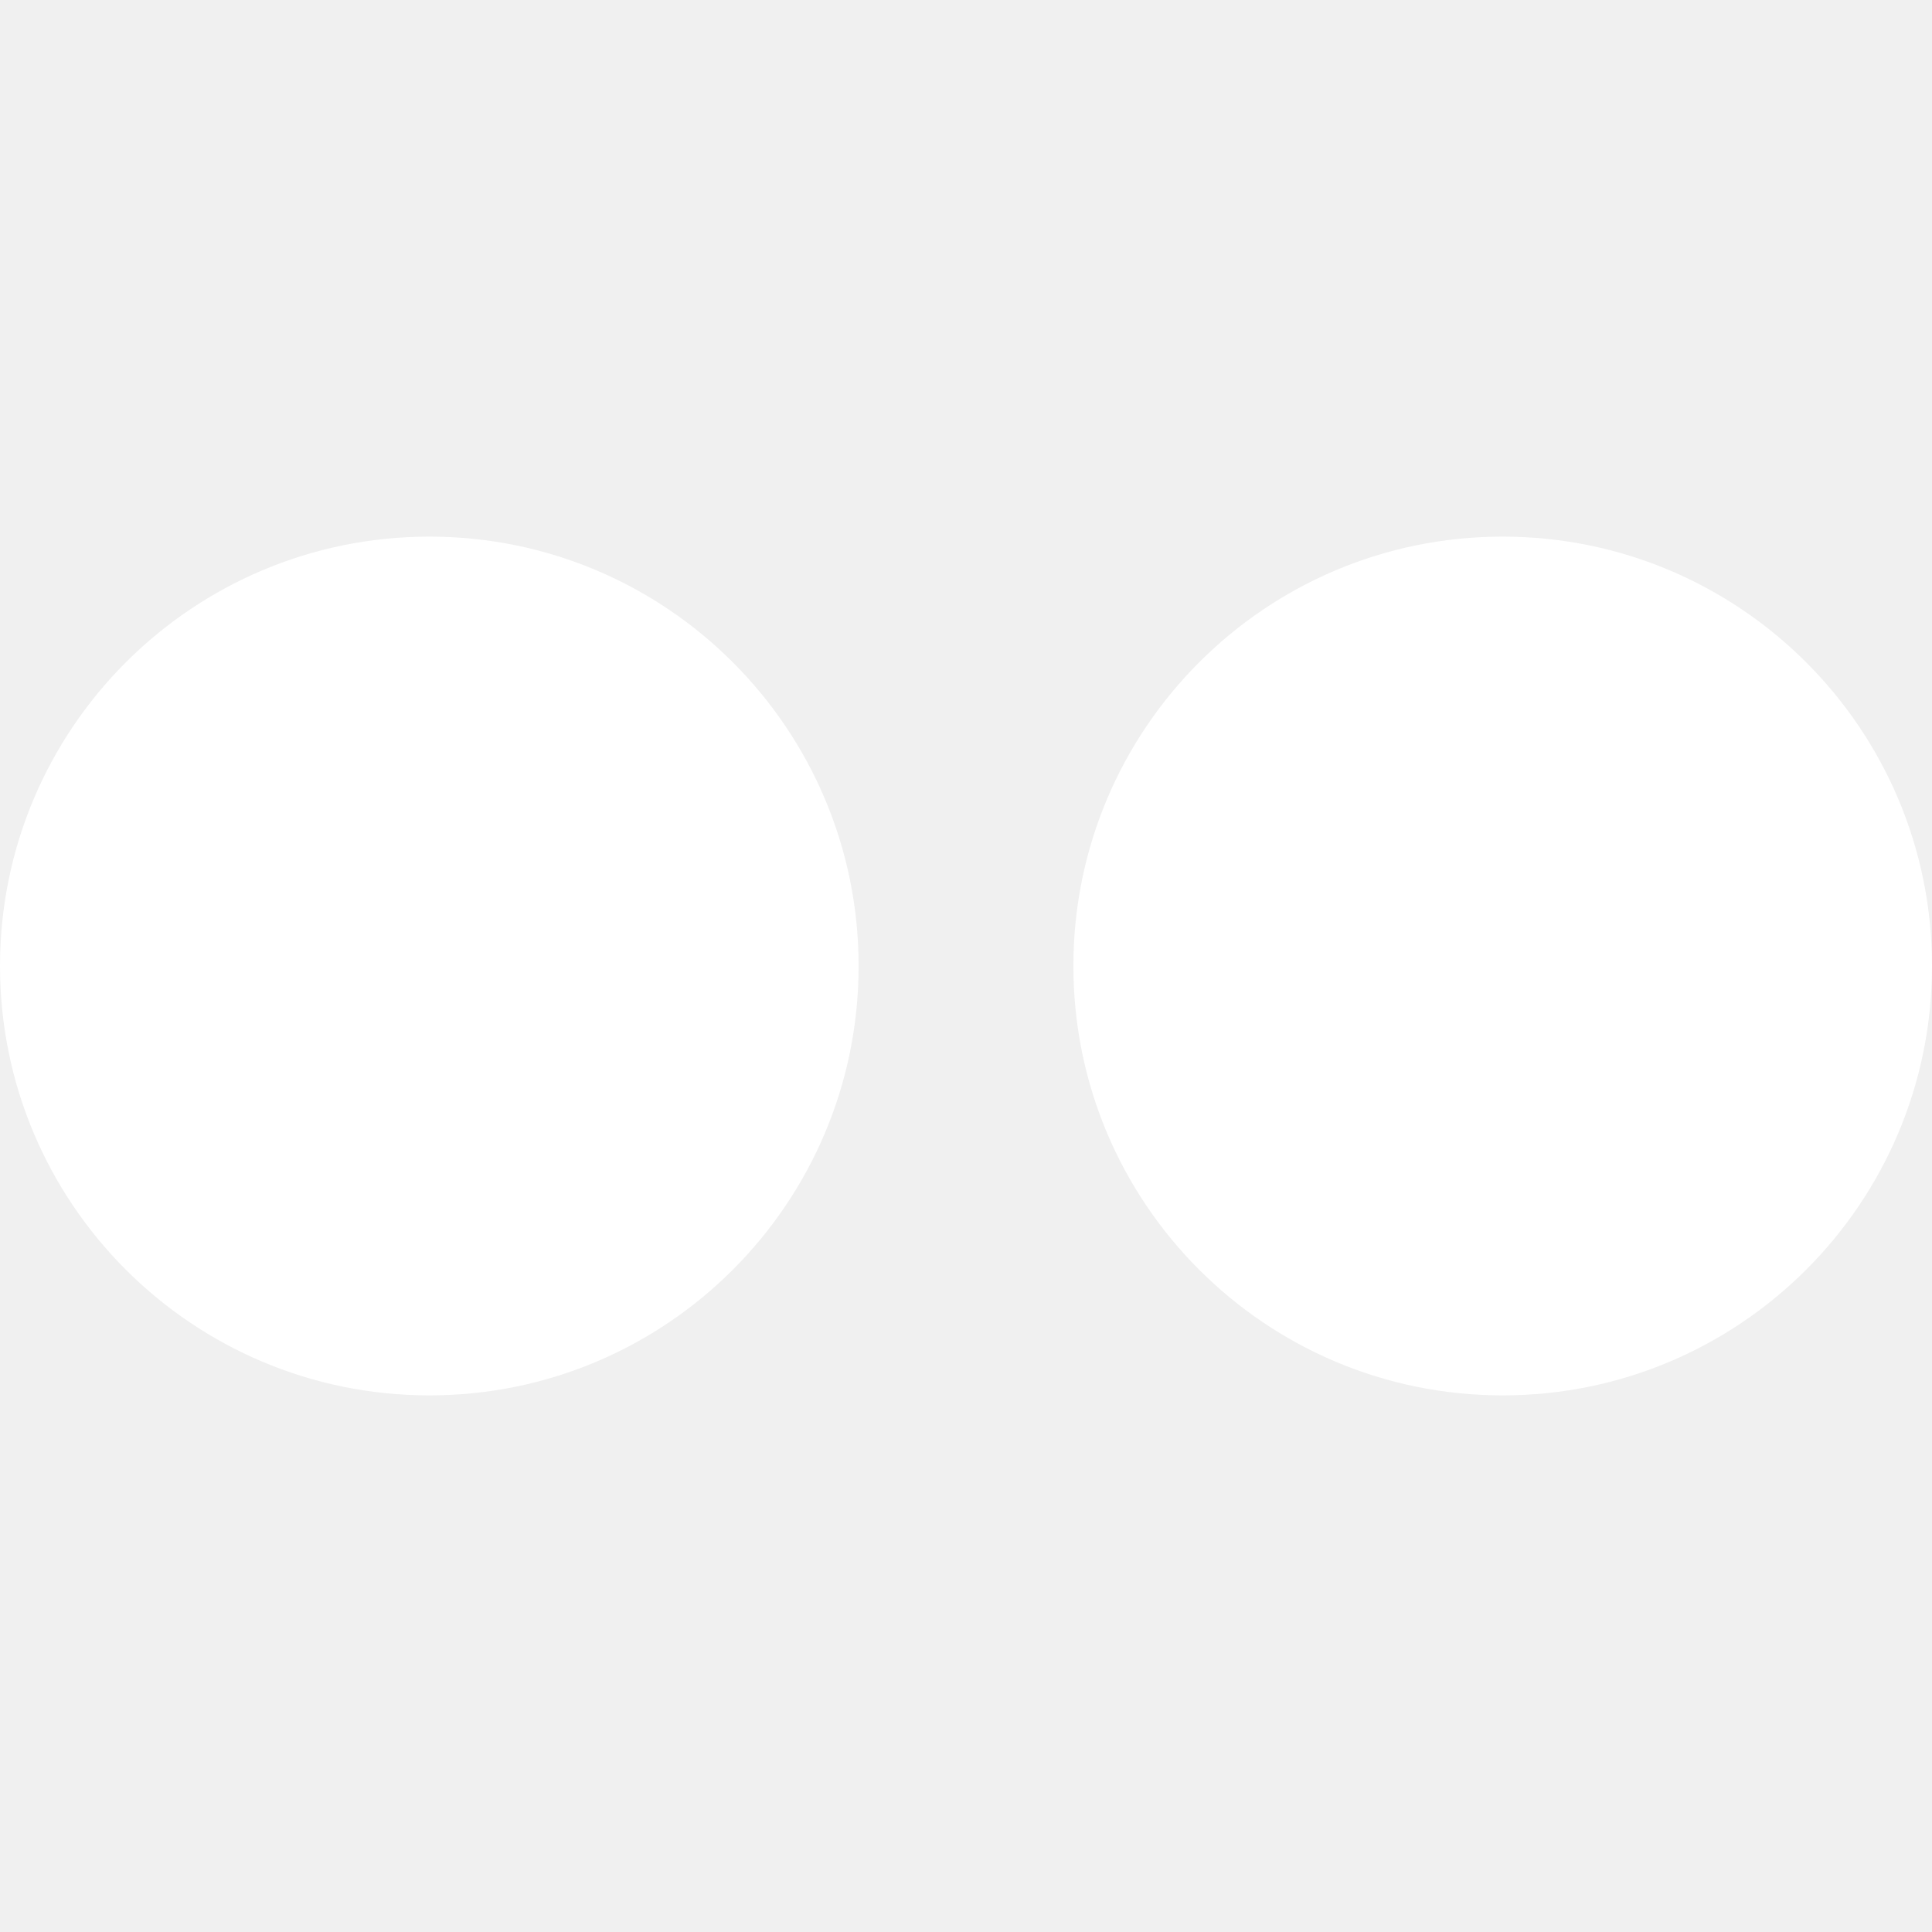
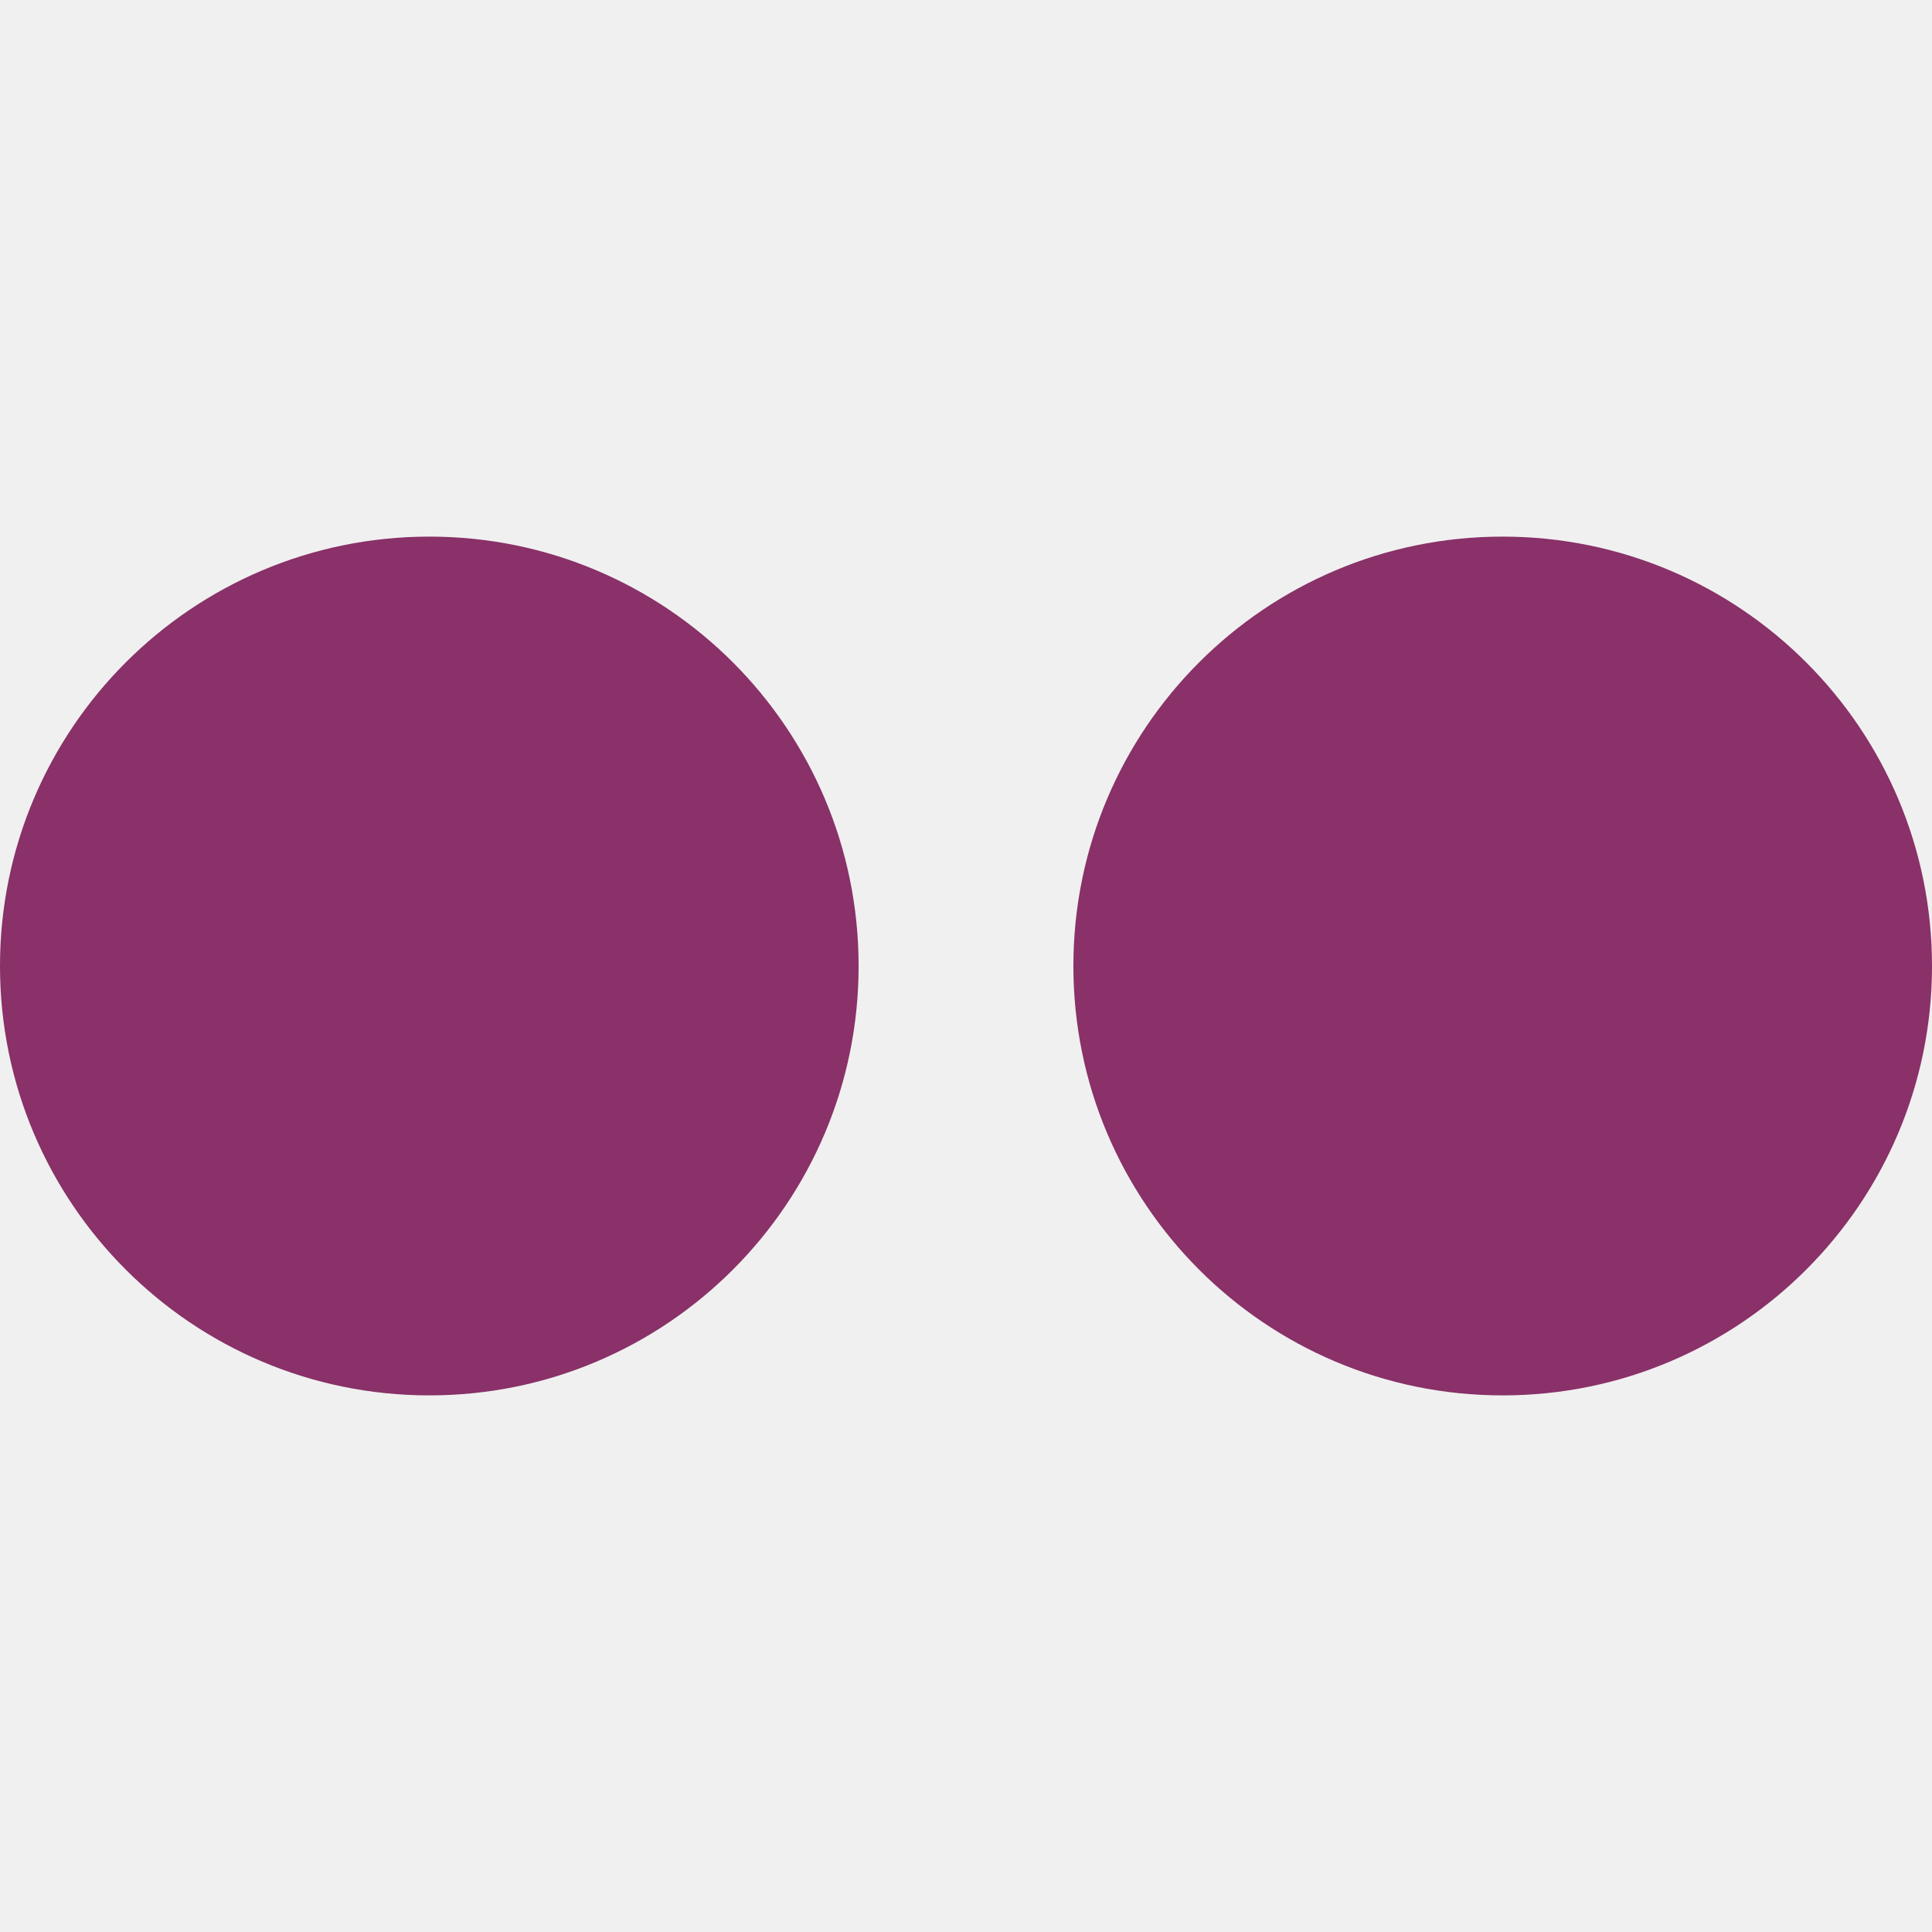
- <svg xmlns="http://www.w3.org/2000/svg" role="img" viewBox="0 0 24 24" fill="white">
+ <svg xmlns="http://www.w3.org/2000/svg" role="img" viewBox="0 0 24 24" fill="#893168">
  <path d="M5.334 6.666C2.388 6.666 0 9.055 0 12c0 2.946 2.388 5.334 5.334 5.334 2.946 0 5.332-2.388 5.332-5.334 0-2.945-2.386-5.334-5.332-5.334zm13.332 0c-2.946 0-5.332 2.389-5.332 5.334 0 2.946 2.386 5.334 5.332 5.334C21.612 17.334 24 14.946 24 12c0-2.945-2.388-5.334-5.334-5.334Z" />
</svg>
